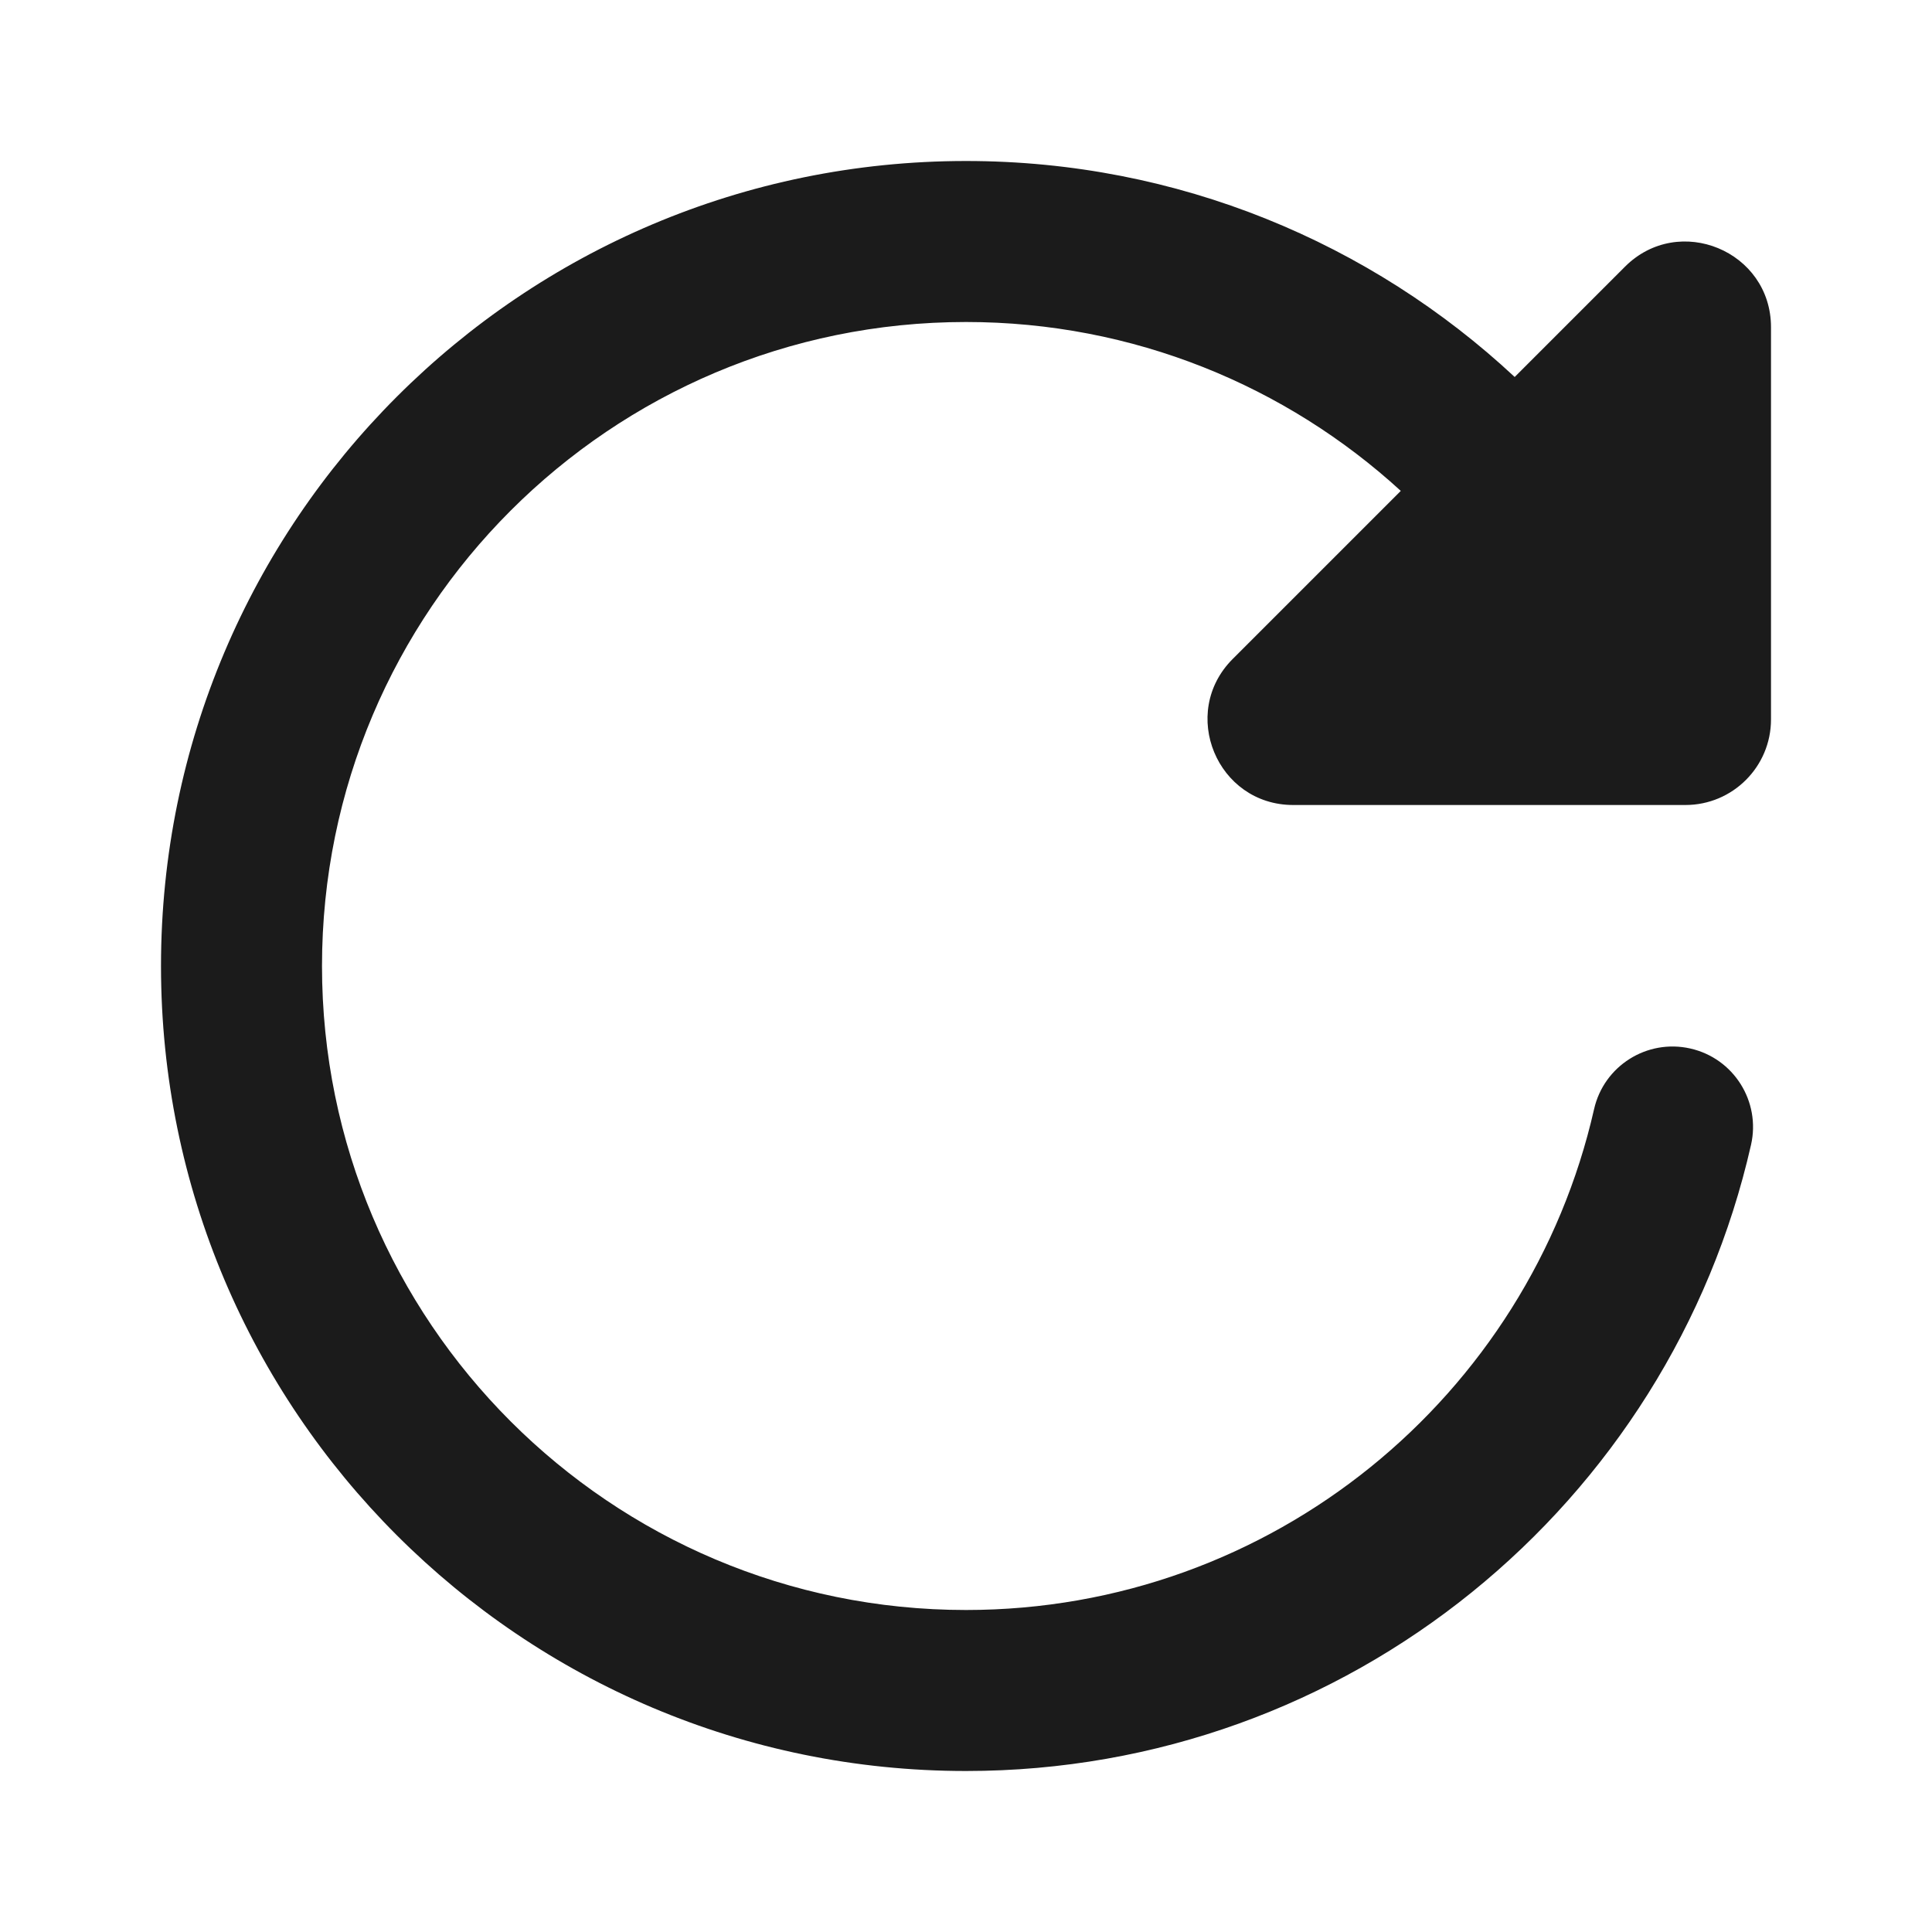
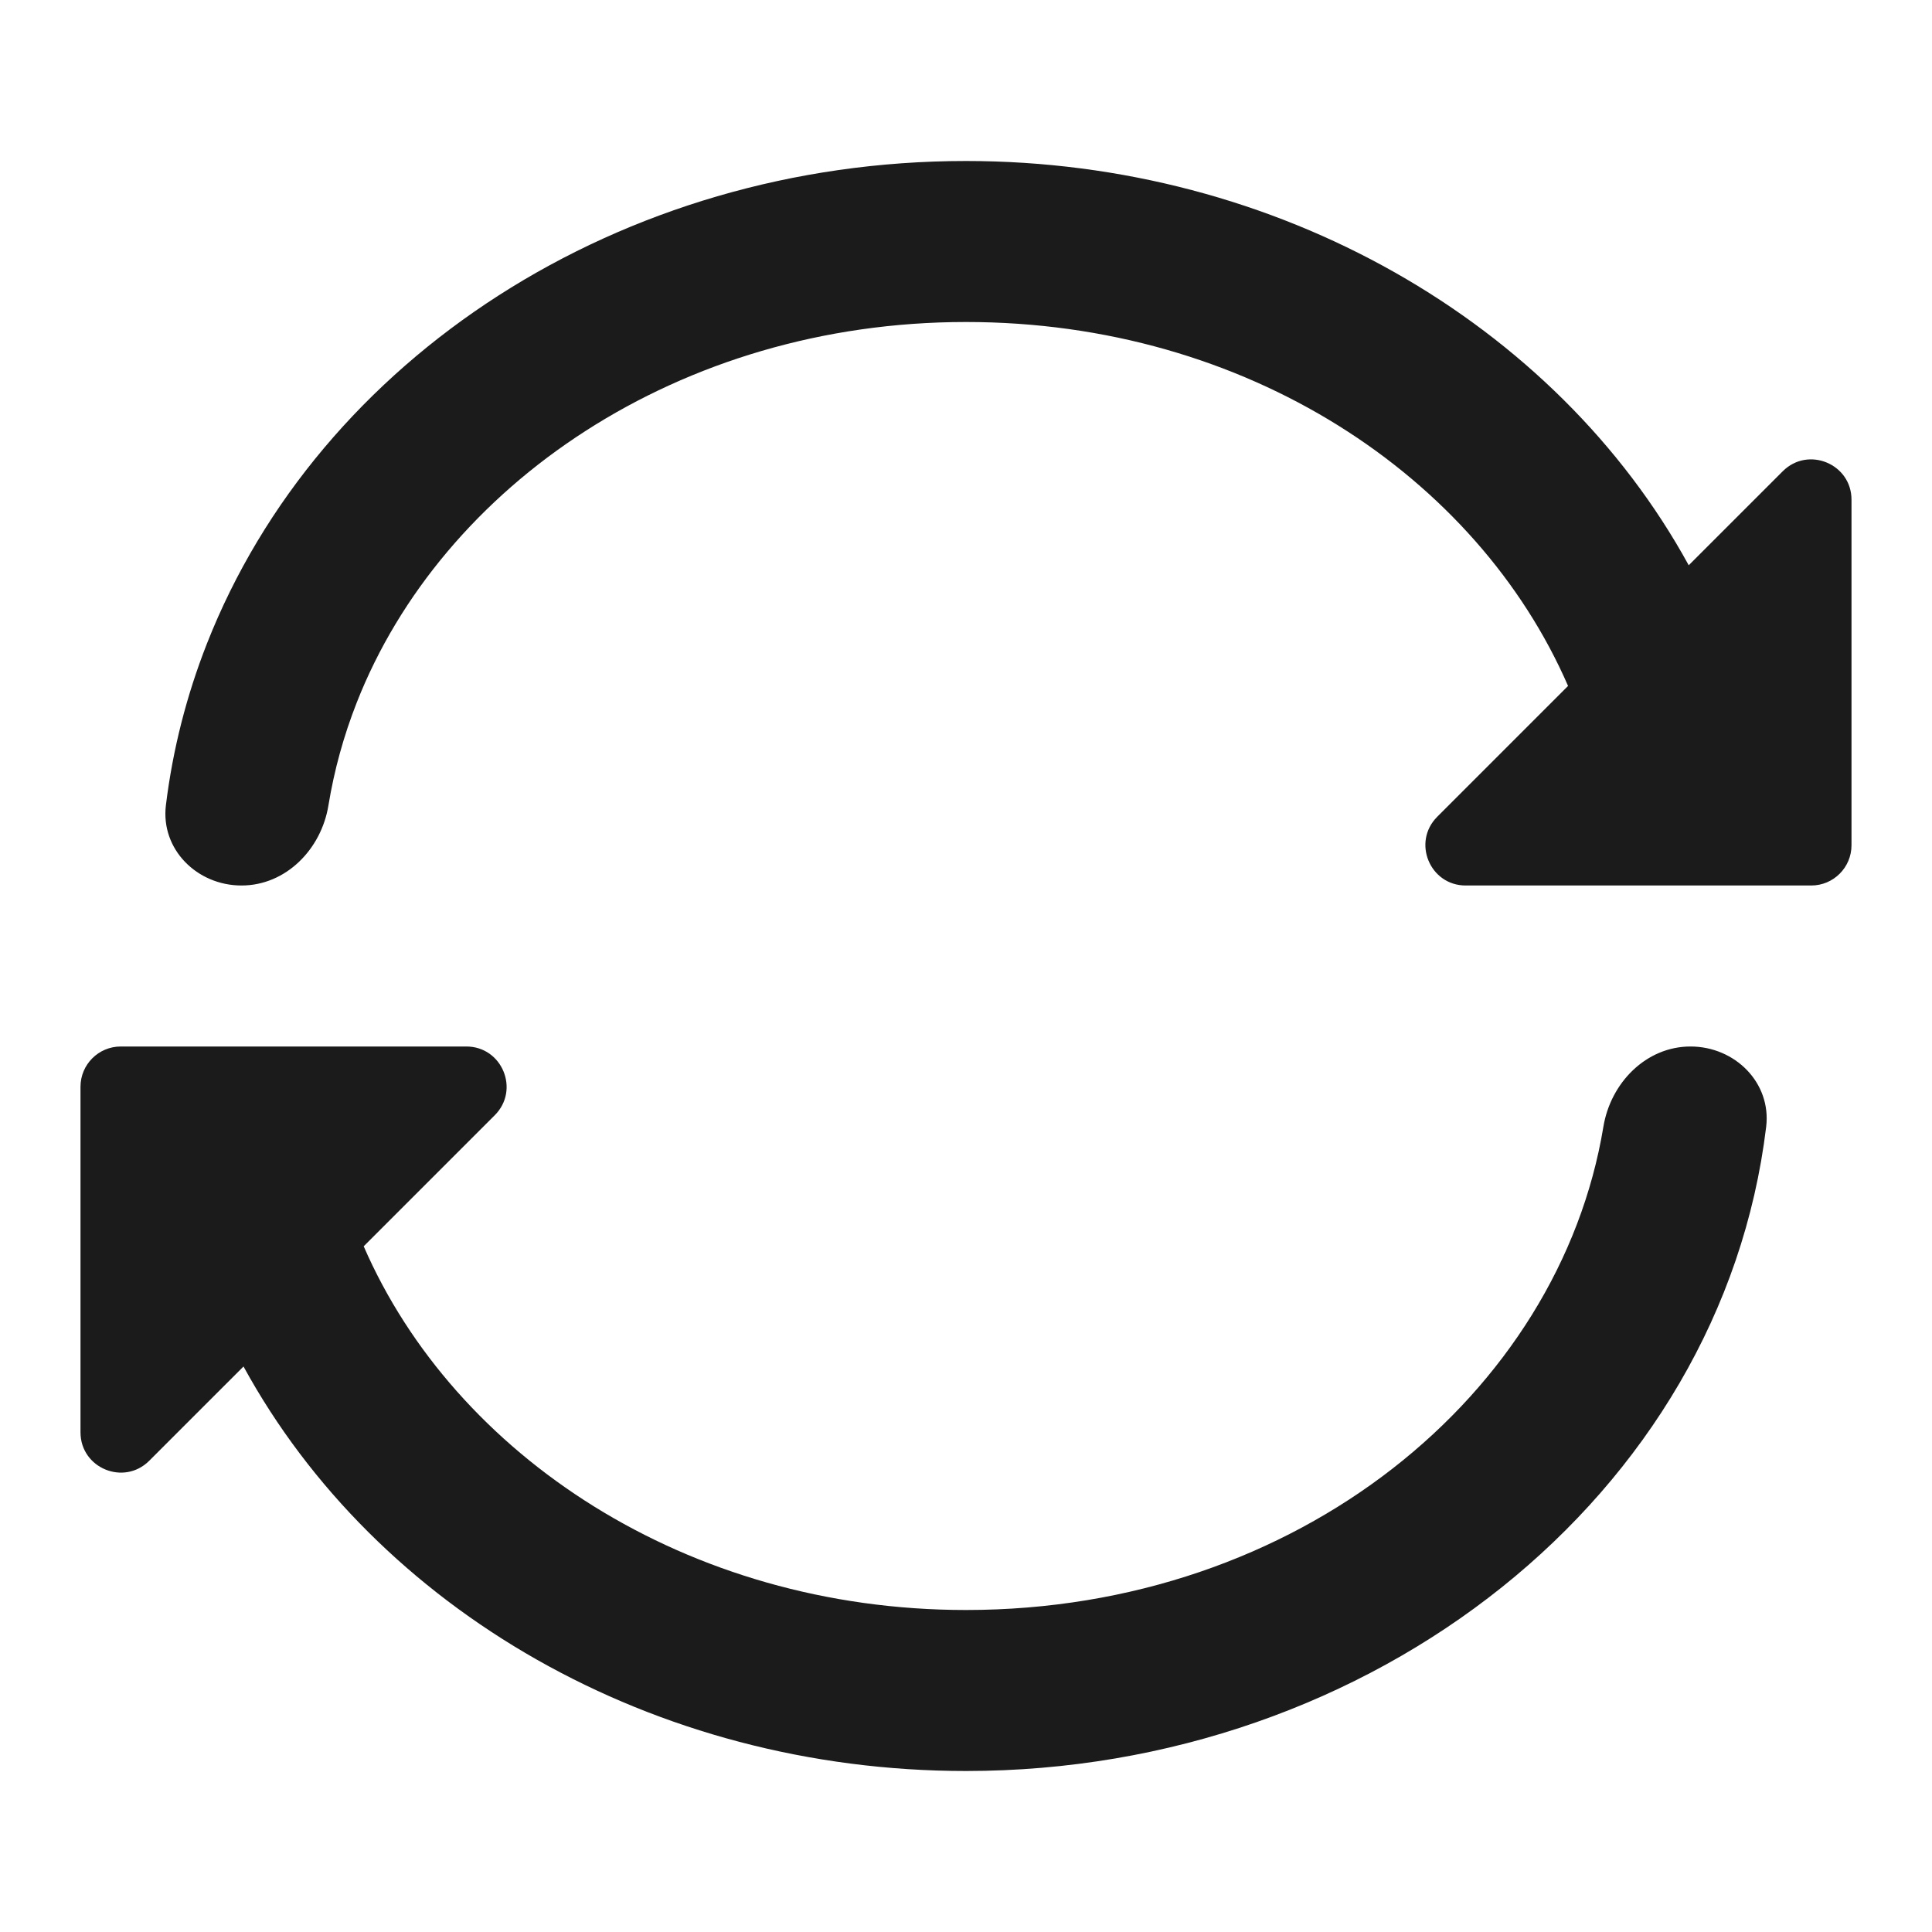
<svg xmlns="http://www.w3.org/2000/svg" width="24" height="24" viewBox="0 0 24 24" fill="none">
-   <path d="M4 12C4 7.582 7.582 4 12 4C14.081 4 15.977 4.795 17.401 6.098L15.313 8.186C14.644 8.855 15.118 10 16.065 10H20.937C21.524 10 22 9.524 22 8.937V4.065C22 3.118 20.855 2.644 20.186 3.313L18.816 4.683C17.031 3.019 14.635 2 12 2C6.477 2 2 6.477 2 12C2 17.523 6.477 22 12 22C16.76 22 20.742 18.675 21.752 14.221C21.874 13.683 21.537 13.147 20.998 13.025C20.46 12.903 19.924 13.24 19.802 13.779C18.993 17.341 15.806 20 12 20C7.582 20 4 16.418 4 12Z" fill="#1B1B1B" />
+   <path d="M4.431 8.729C5.49 6.03 8.434 4 12 4C15.49 4 18.348 5.922 19.479 8.521L17.854 10.146C17.539 10.461 17.762 11 18.207 11H22.5C22.776 11 23 10.776 23 10.5V6.207C23 5.762 22.461 5.539 22.146 5.854L20.978 7.022C19.33 4.013 15.875 2 12 2C7.703 2 3.961 4.452 2.569 7.999C2.319 8.636 2.146 9.308 2.061 10.002C1.994 10.551 2.448 11 3 11C3.552 11 3.992 10.549 4.08 10.004C4.152 9.565 4.27 9.139 4.431 8.729Z" fill="#1B1B1B" />
+   <path d="M4.518 15.482C5.645 18.076 8.528 20 12 20C16.126 20 19.37 17.313 19.918 13.996C20.008 13.451 20.448 13 21 13C21.552 13 22.006 13.45 21.94 13.998C21.385 18.583 17.049 22 12 22C8.108 22 4.672 19.989 3.025 16.975L1.854 18.146C1.539 18.461 1 18.238 1 17.793V13.5C1 13.224 1.224 13 1.5 13H5.793C6.238 13 6.461 13.539 6.146 13.854L4.518 15.482Z" fill="#1B1B1B" />
</svg>
